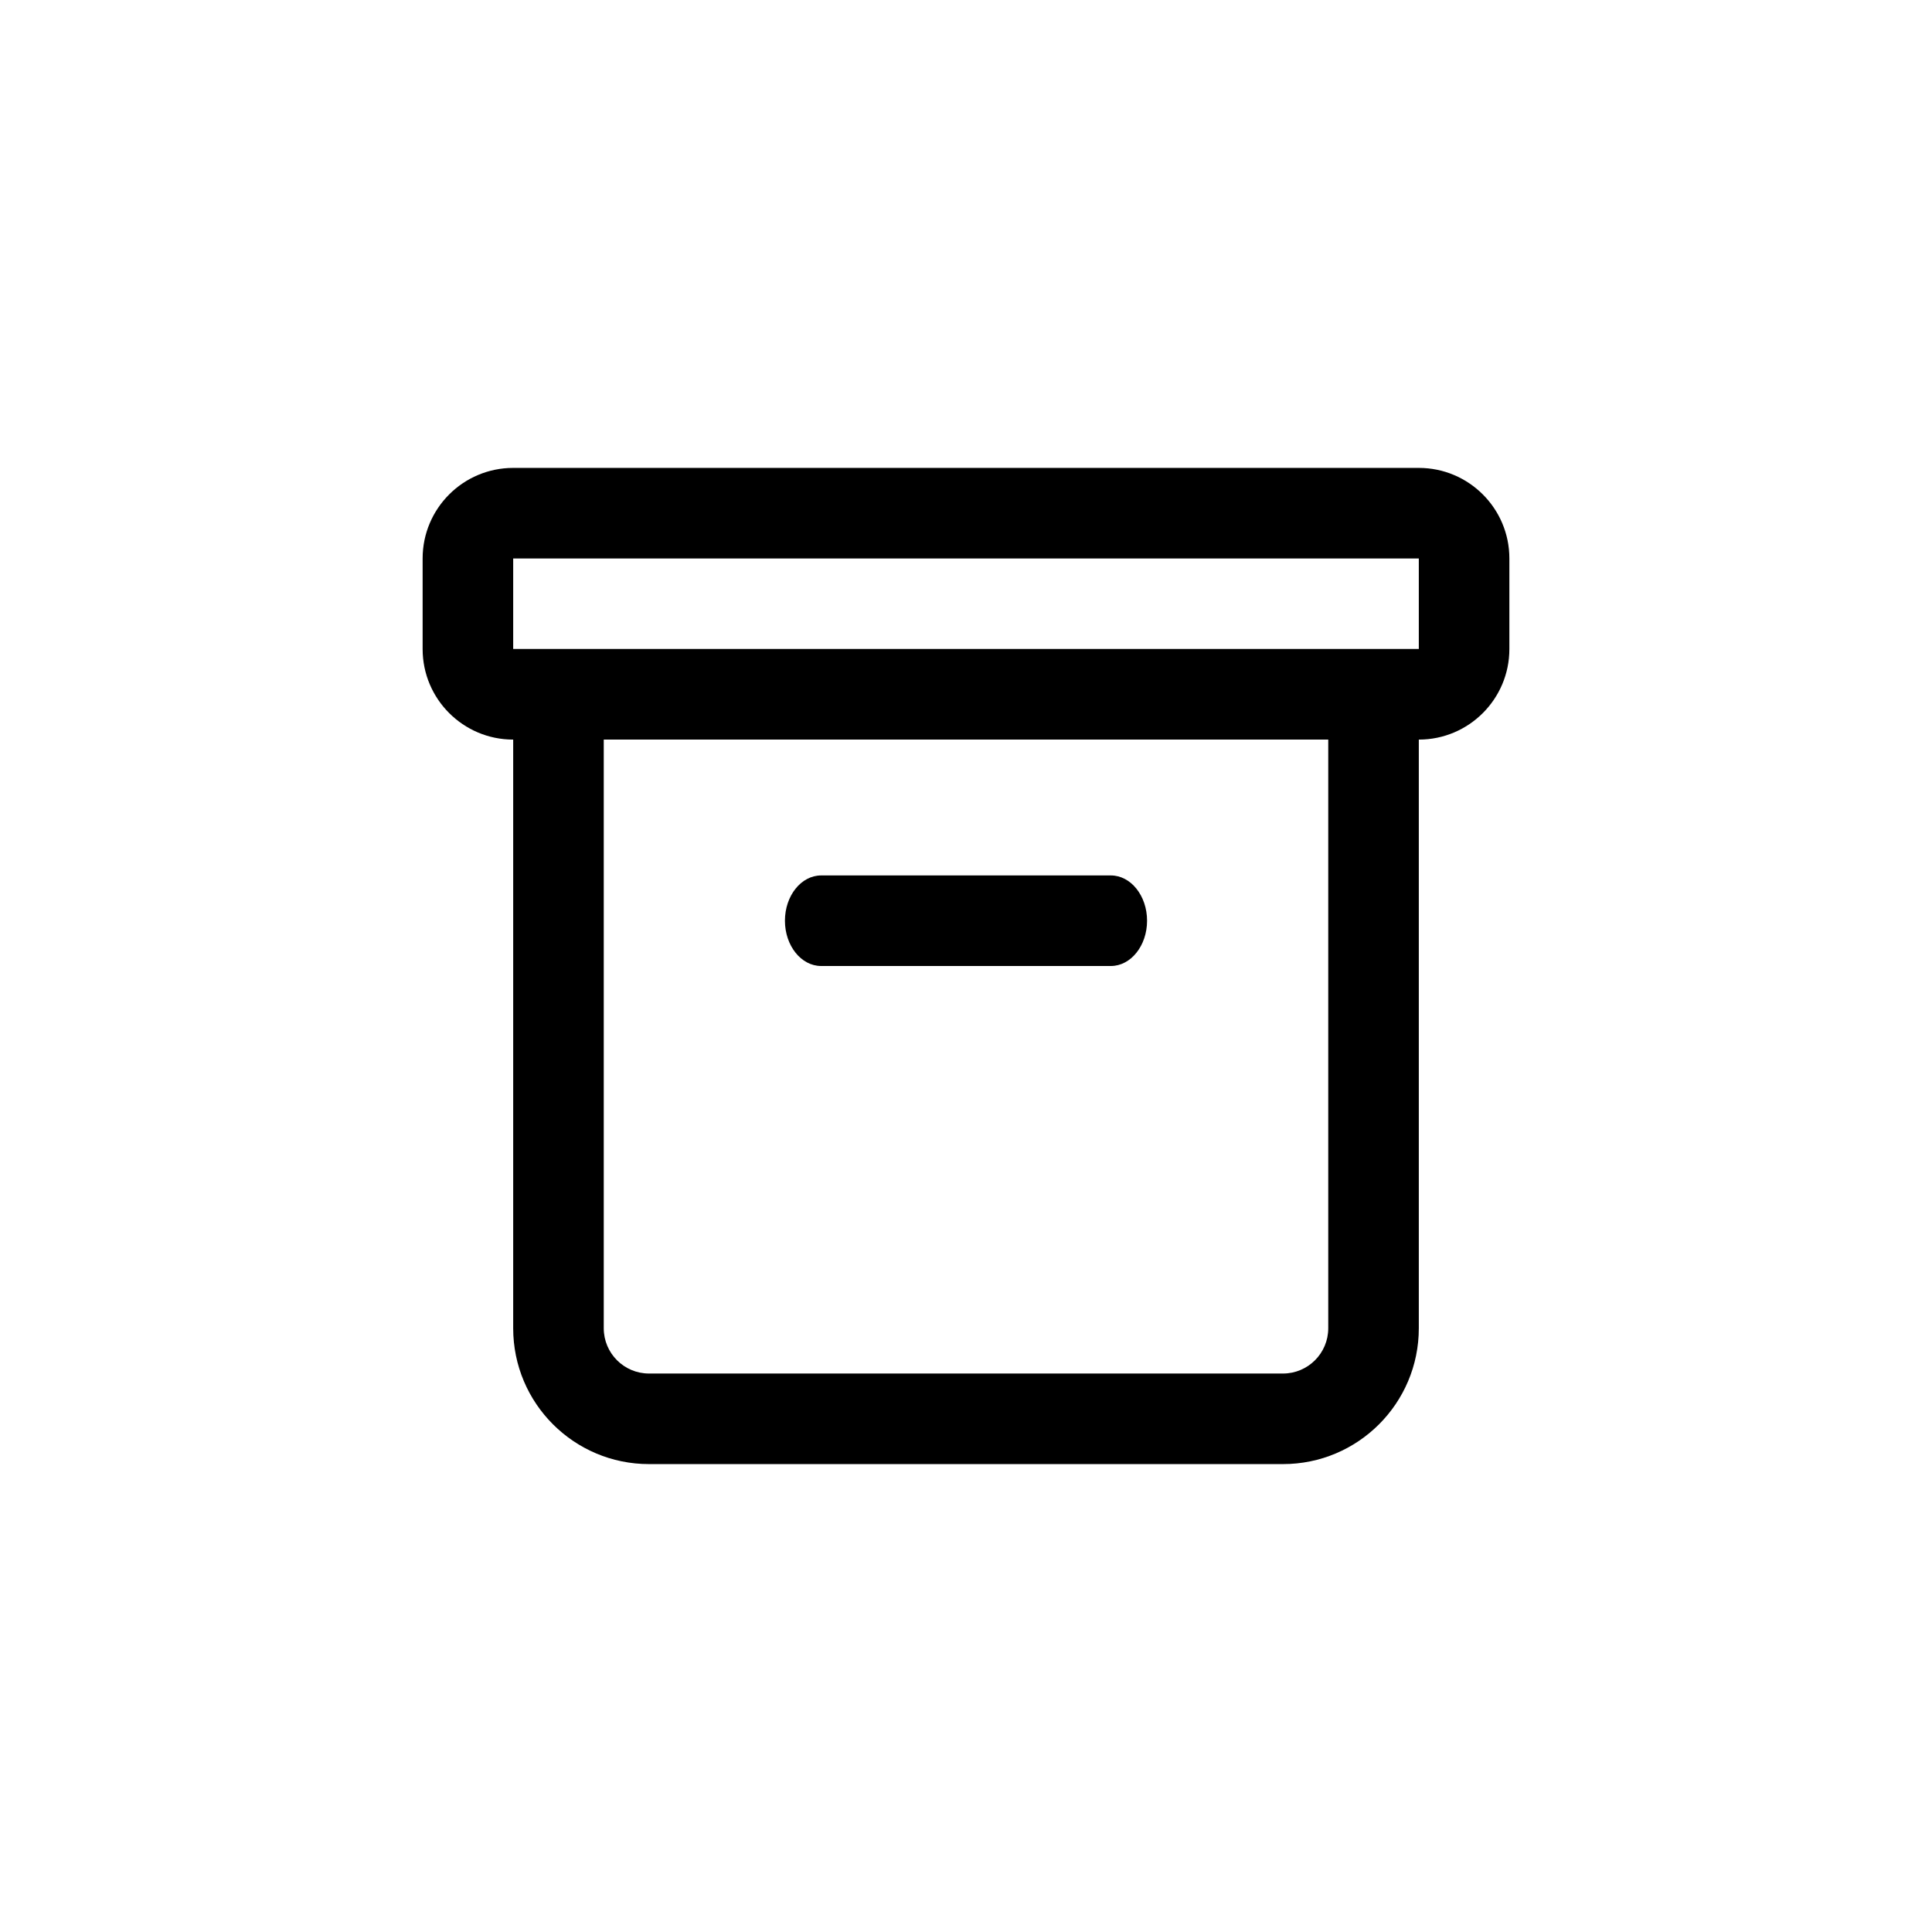
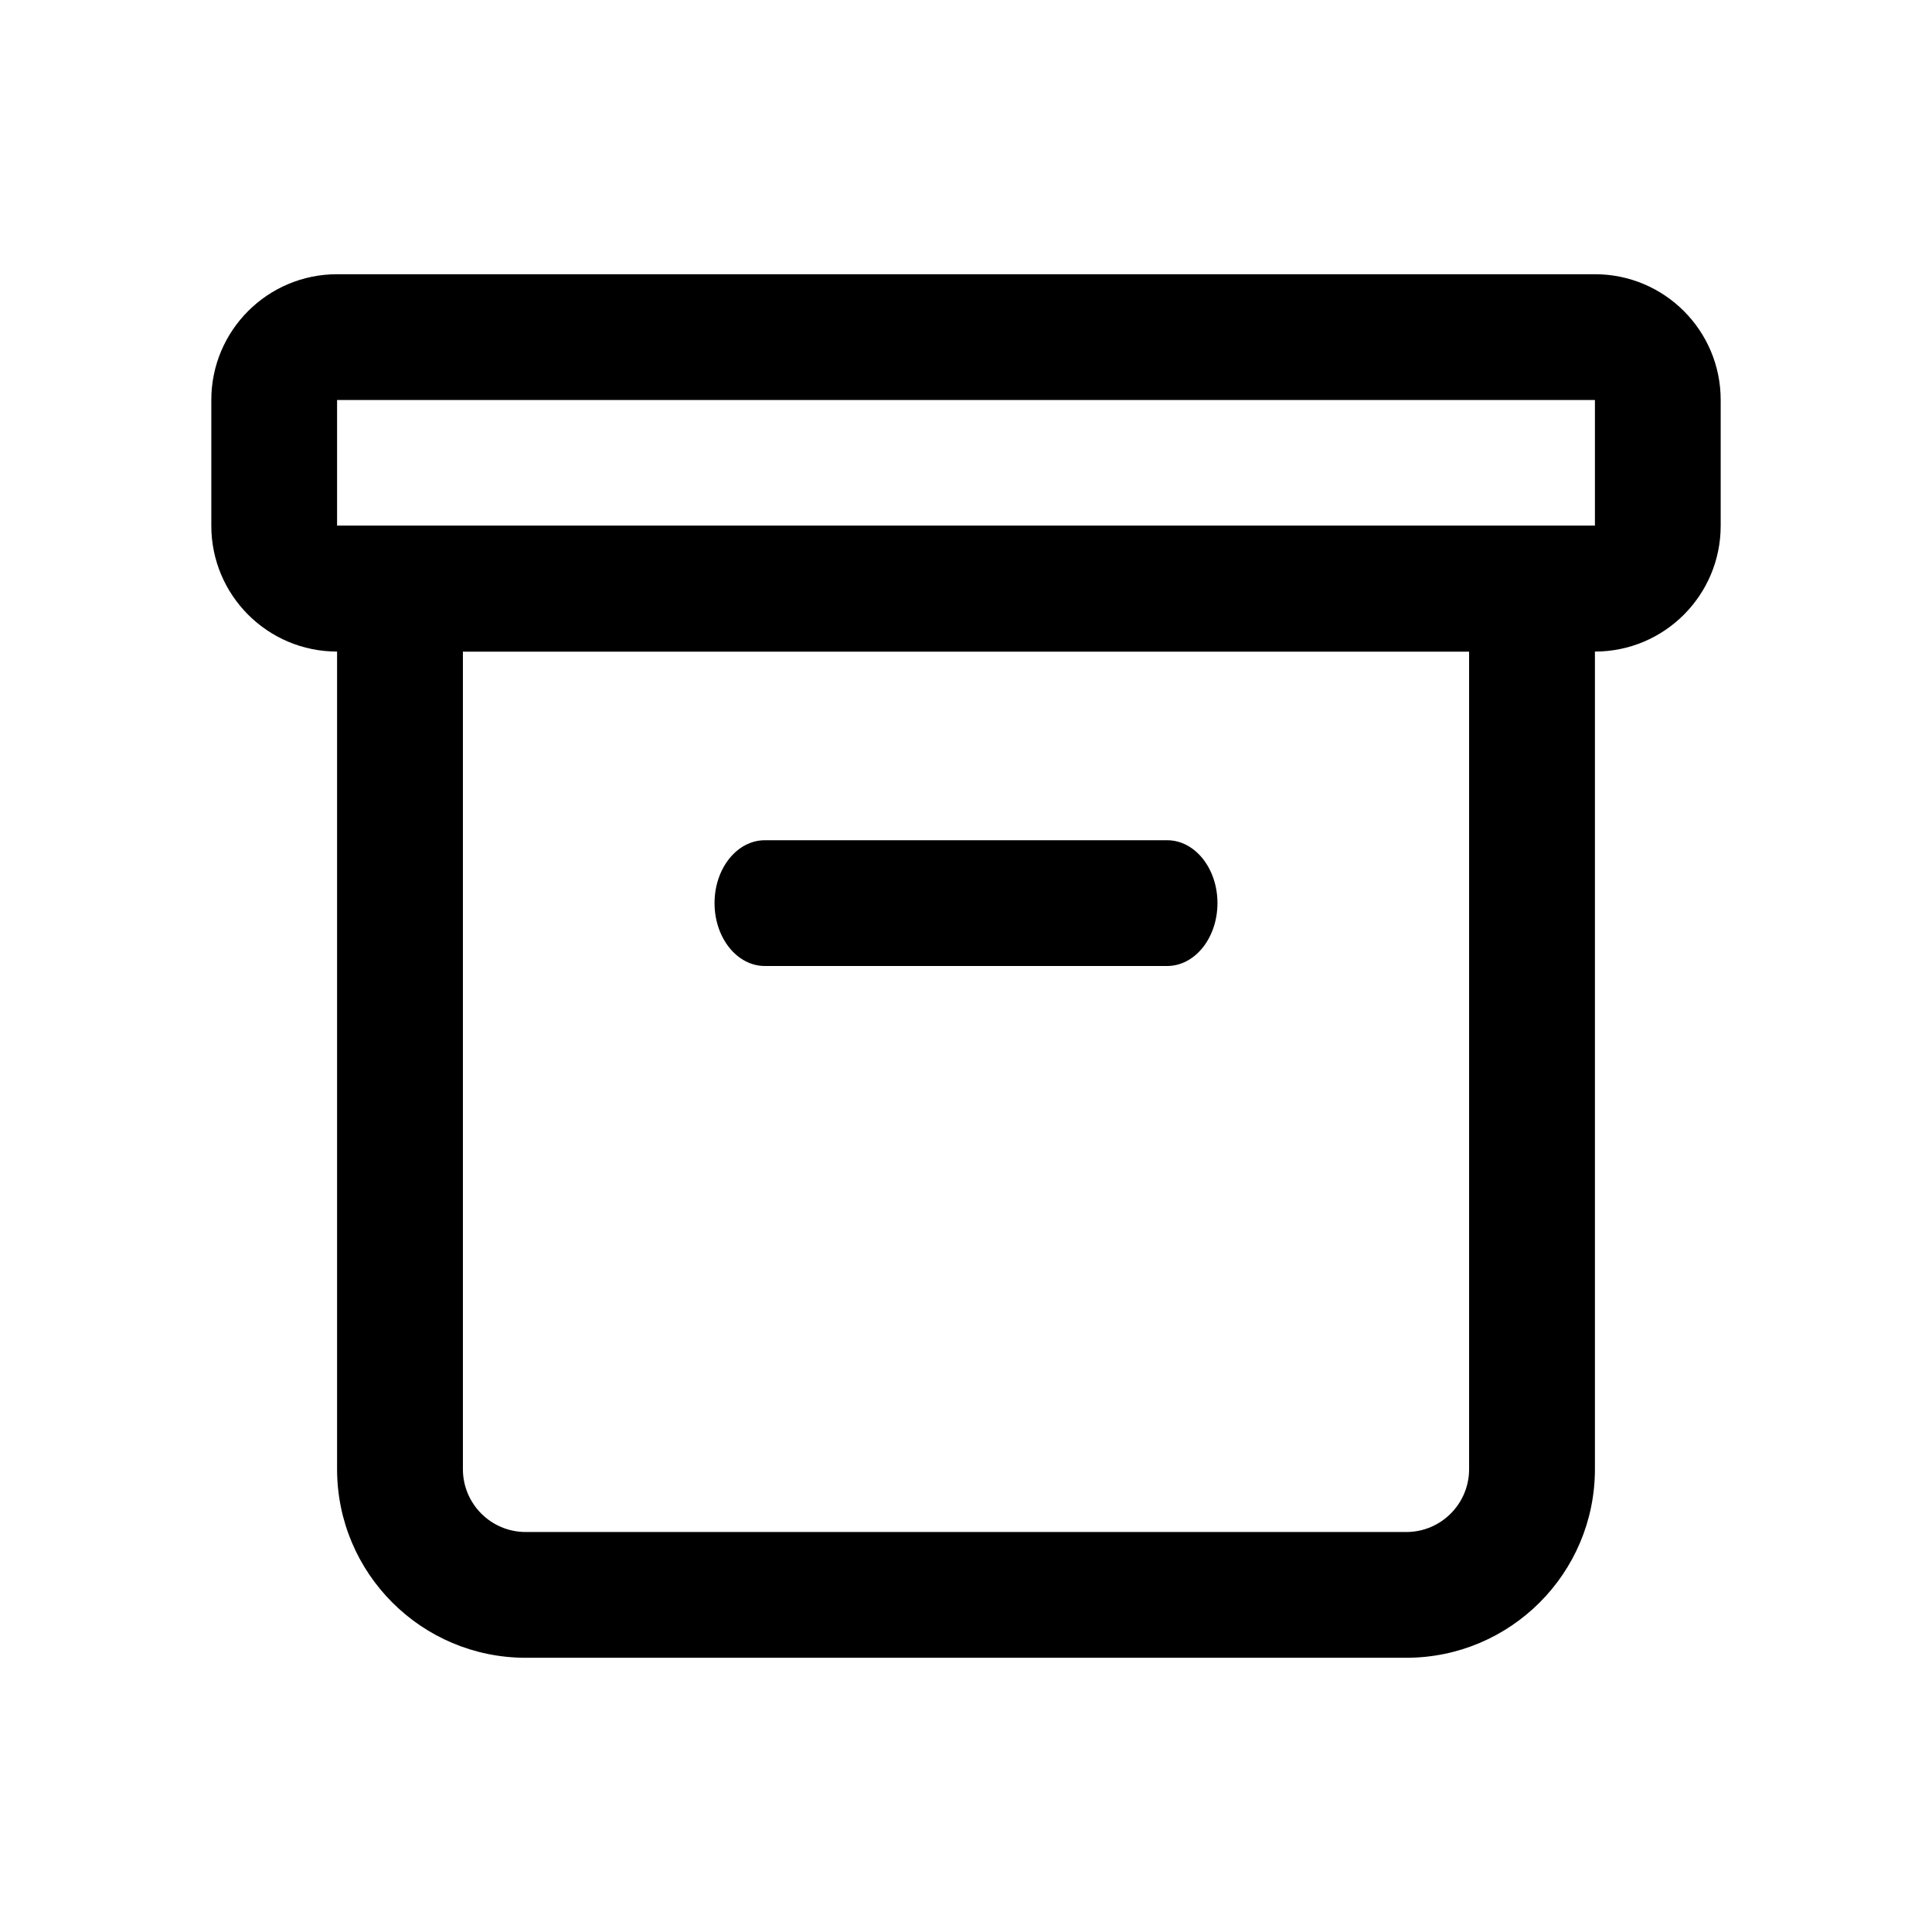
<svg xmlns="http://www.w3.org/2000/svg" width="32" height="32" viewBox="0 0 32 32" fill="none">
-   <path fill-rule="evenodd" clip-rule="evenodd" d="M23.5 9.25H8.5L8.5 10.75H23.5V9.25ZM8.5 7.75C7.672 7.75 7 8.422 7 9.25V10.75C7 11.578 7.672 12.25 8.5 12.25H23.5C24.328 12.25 25 11.578 25 10.75V9.25C25 8.422 24.328 7.75 23.5 7.75H8.5Z" fill="currentColor" />
-   <path fill-rule="evenodd" clip-rule="evenodd" d="M22 12.25H10V22C10 22.414 10.336 22.75 10.75 22.75H21.25C21.664 22.75 22 22.414 22 22V12.25ZM8.5 10.75V22C8.5 23.243 9.507 24.25 10.75 24.25H21.25C22.493 24.25 23.5 23.243 23.5 22V10.75H8.5Z" fill="currentColor" />
-   <path fill-rule="evenodd" clip-rule="evenodd" d="M13.001 15.25C13.001 14.836 13.27 14.5 13.601 14.5H18.399C18.73 14.5 18.999 14.836 18.999 15.25C18.999 15.664 18.73 16 18.399 16H13.601C13.27 16 13.001 15.664 13.001 15.25Z" fill="currentColor" />
+   <path fill-rule="evenodd" clip-rule="evenodd" d="M26.417 6.625H5.583L5.583 8.708H26.417V6.625ZM5.583 4.542C4.433 4.542 3.5 5.474 3.5 6.625V8.708C3.5 9.859 4.433 10.792 5.583 10.792H26.417C27.567 10.792 28.5 9.859 28.5 8.708V6.625C28.5 5.474 27.567 4.542 26.417 4.542H5.583Z" fill="currentColor" />
+   <path fill-rule="evenodd" clip-rule="evenodd" d="M24.333 10.792H7.667V24.333C7.667 24.909 8.133 25.375 8.708 25.375H23.292C23.867 25.375 24.333 24.909 24.333 24.333V10.792ZM5.583 8.708V24.333C5.583 26.059 6.982 27.458 8.708 27.458H23.292C25.017 27.458 26.417 26.059 26.417 24.333V8.708H5.583Z" fill="currentColor" />
+   <path fill-rule="evenodd" clip-rule="evenodd" d="M11.835 14.958C11.835 14.383 12.208 13.917 12.668 13.917H19.332C19.792 13.917 20.165 14.383 20.165 14.958C20.165 15.534 19.792 16 19.332 16H12.668C12.208 16 11.835 15.534 11.835 14.958Z" fill="currentColor" />
</svg>
